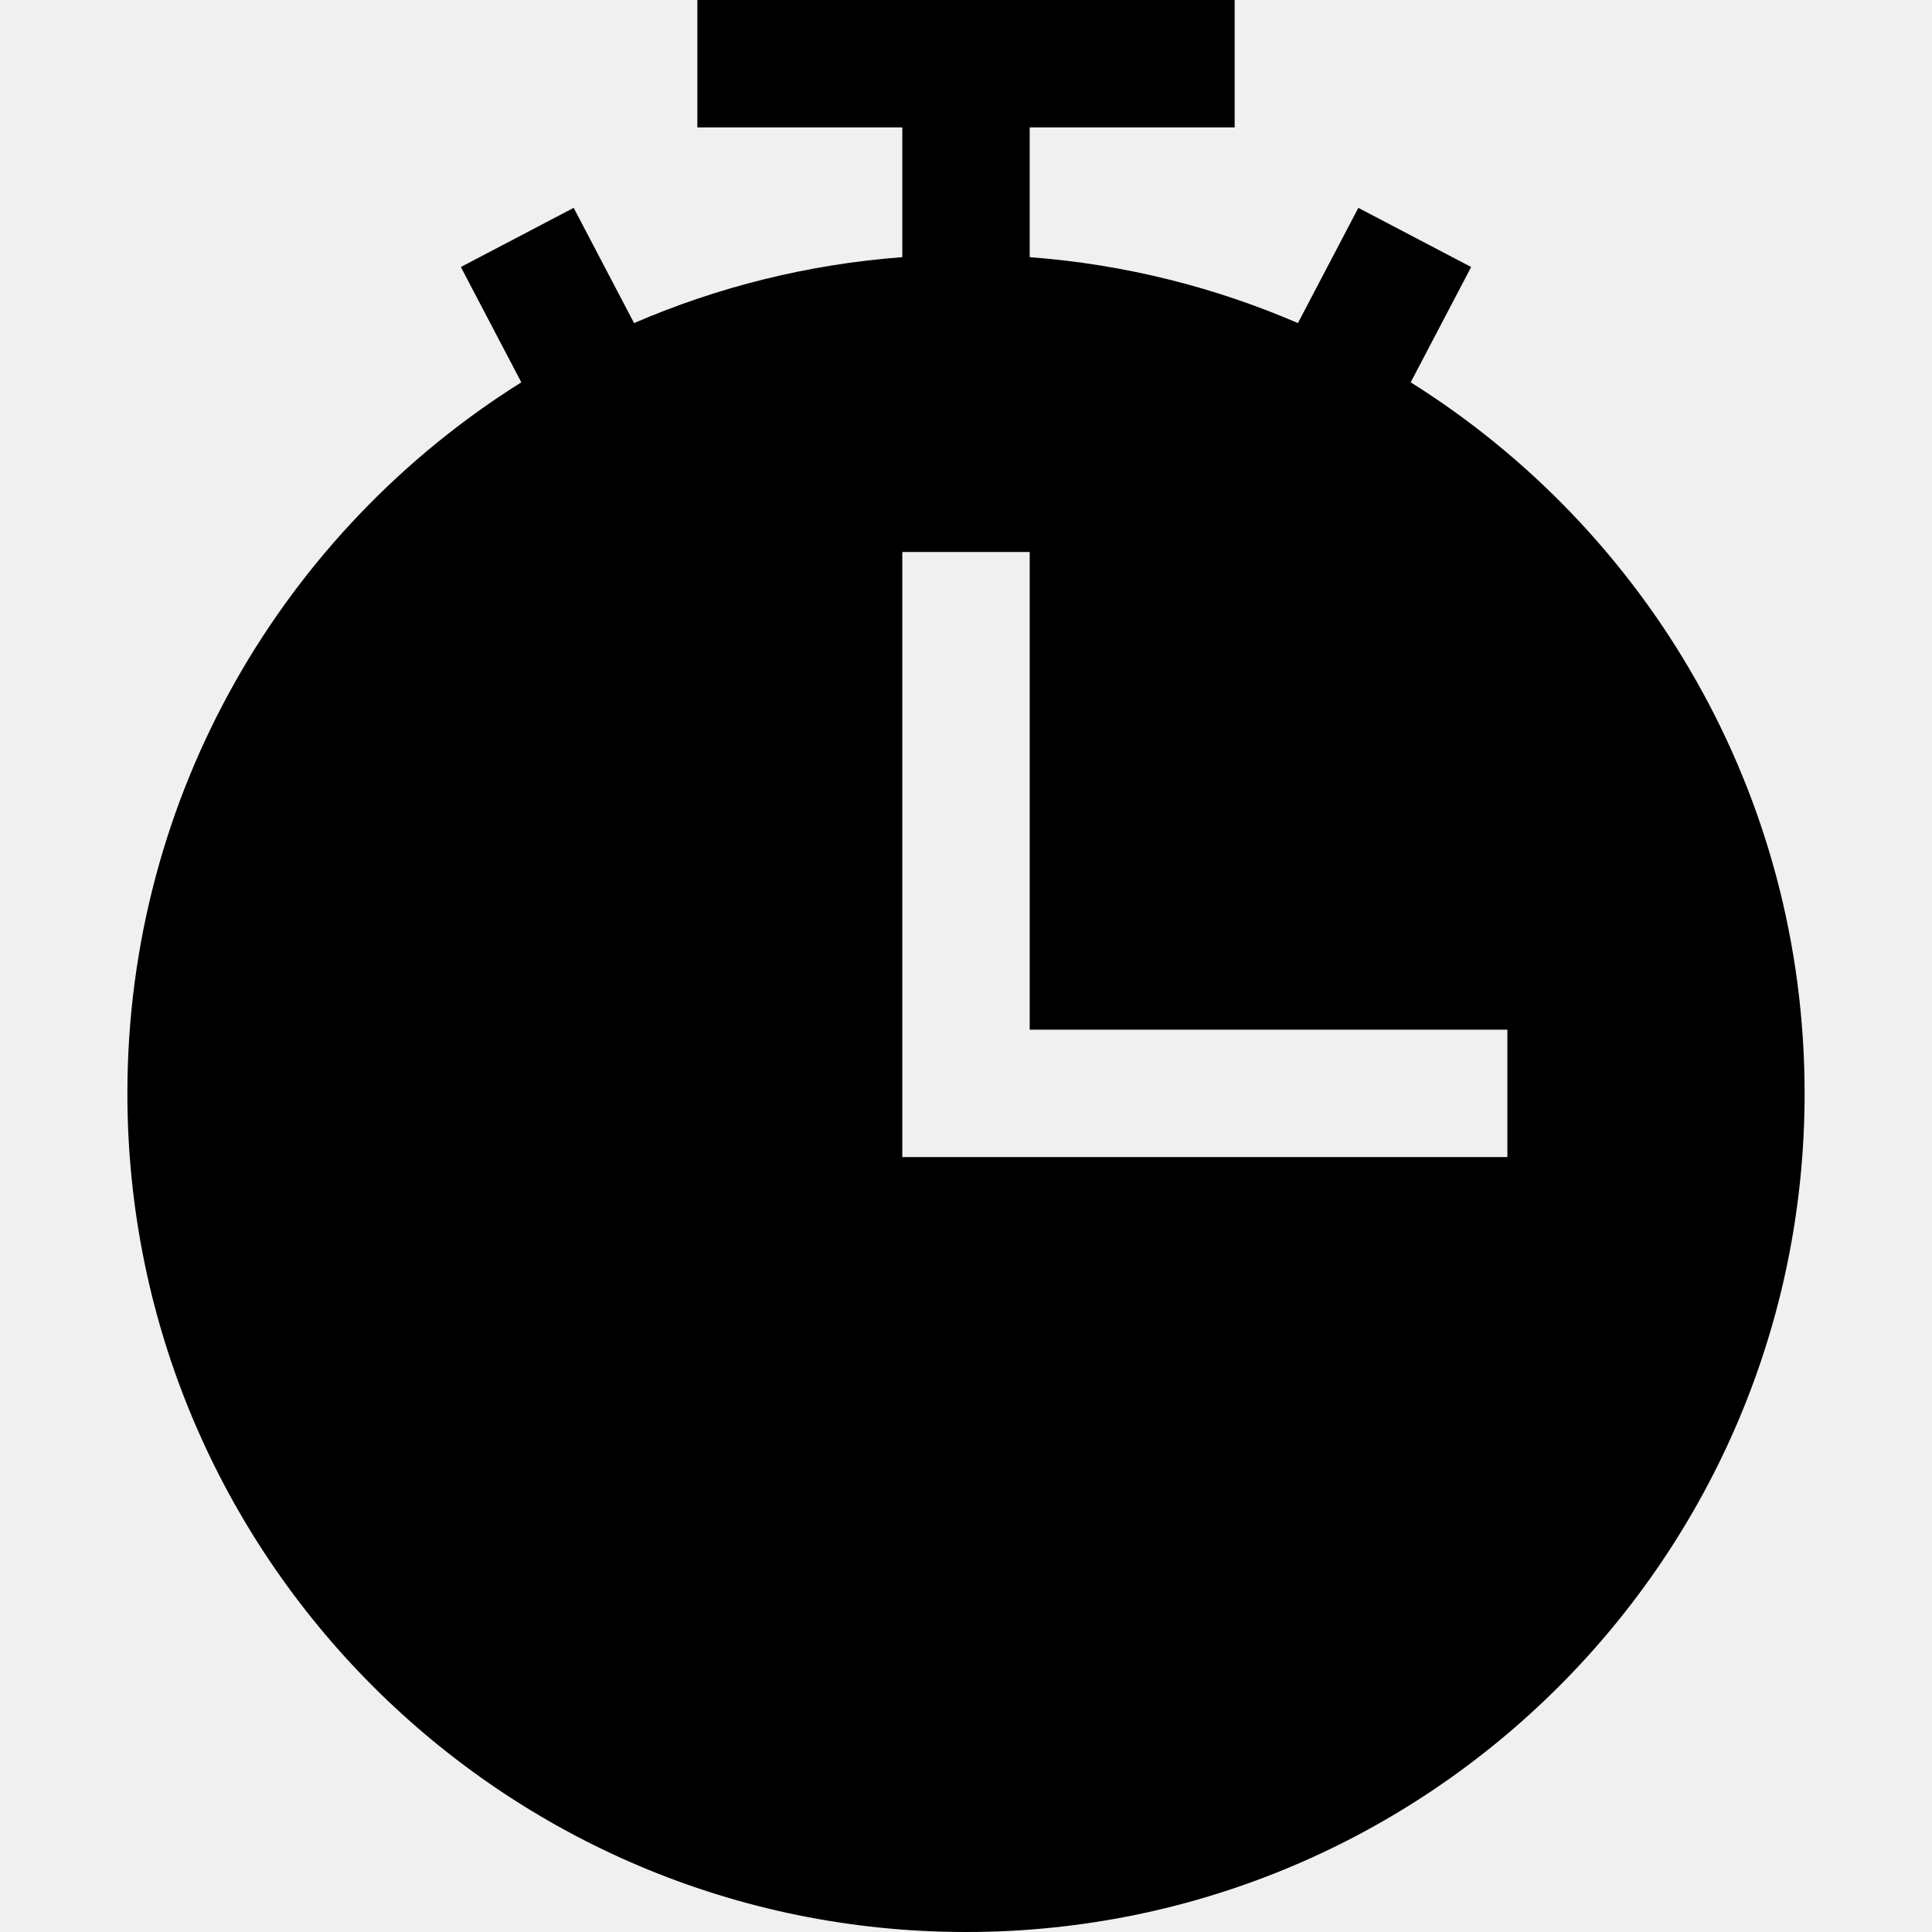
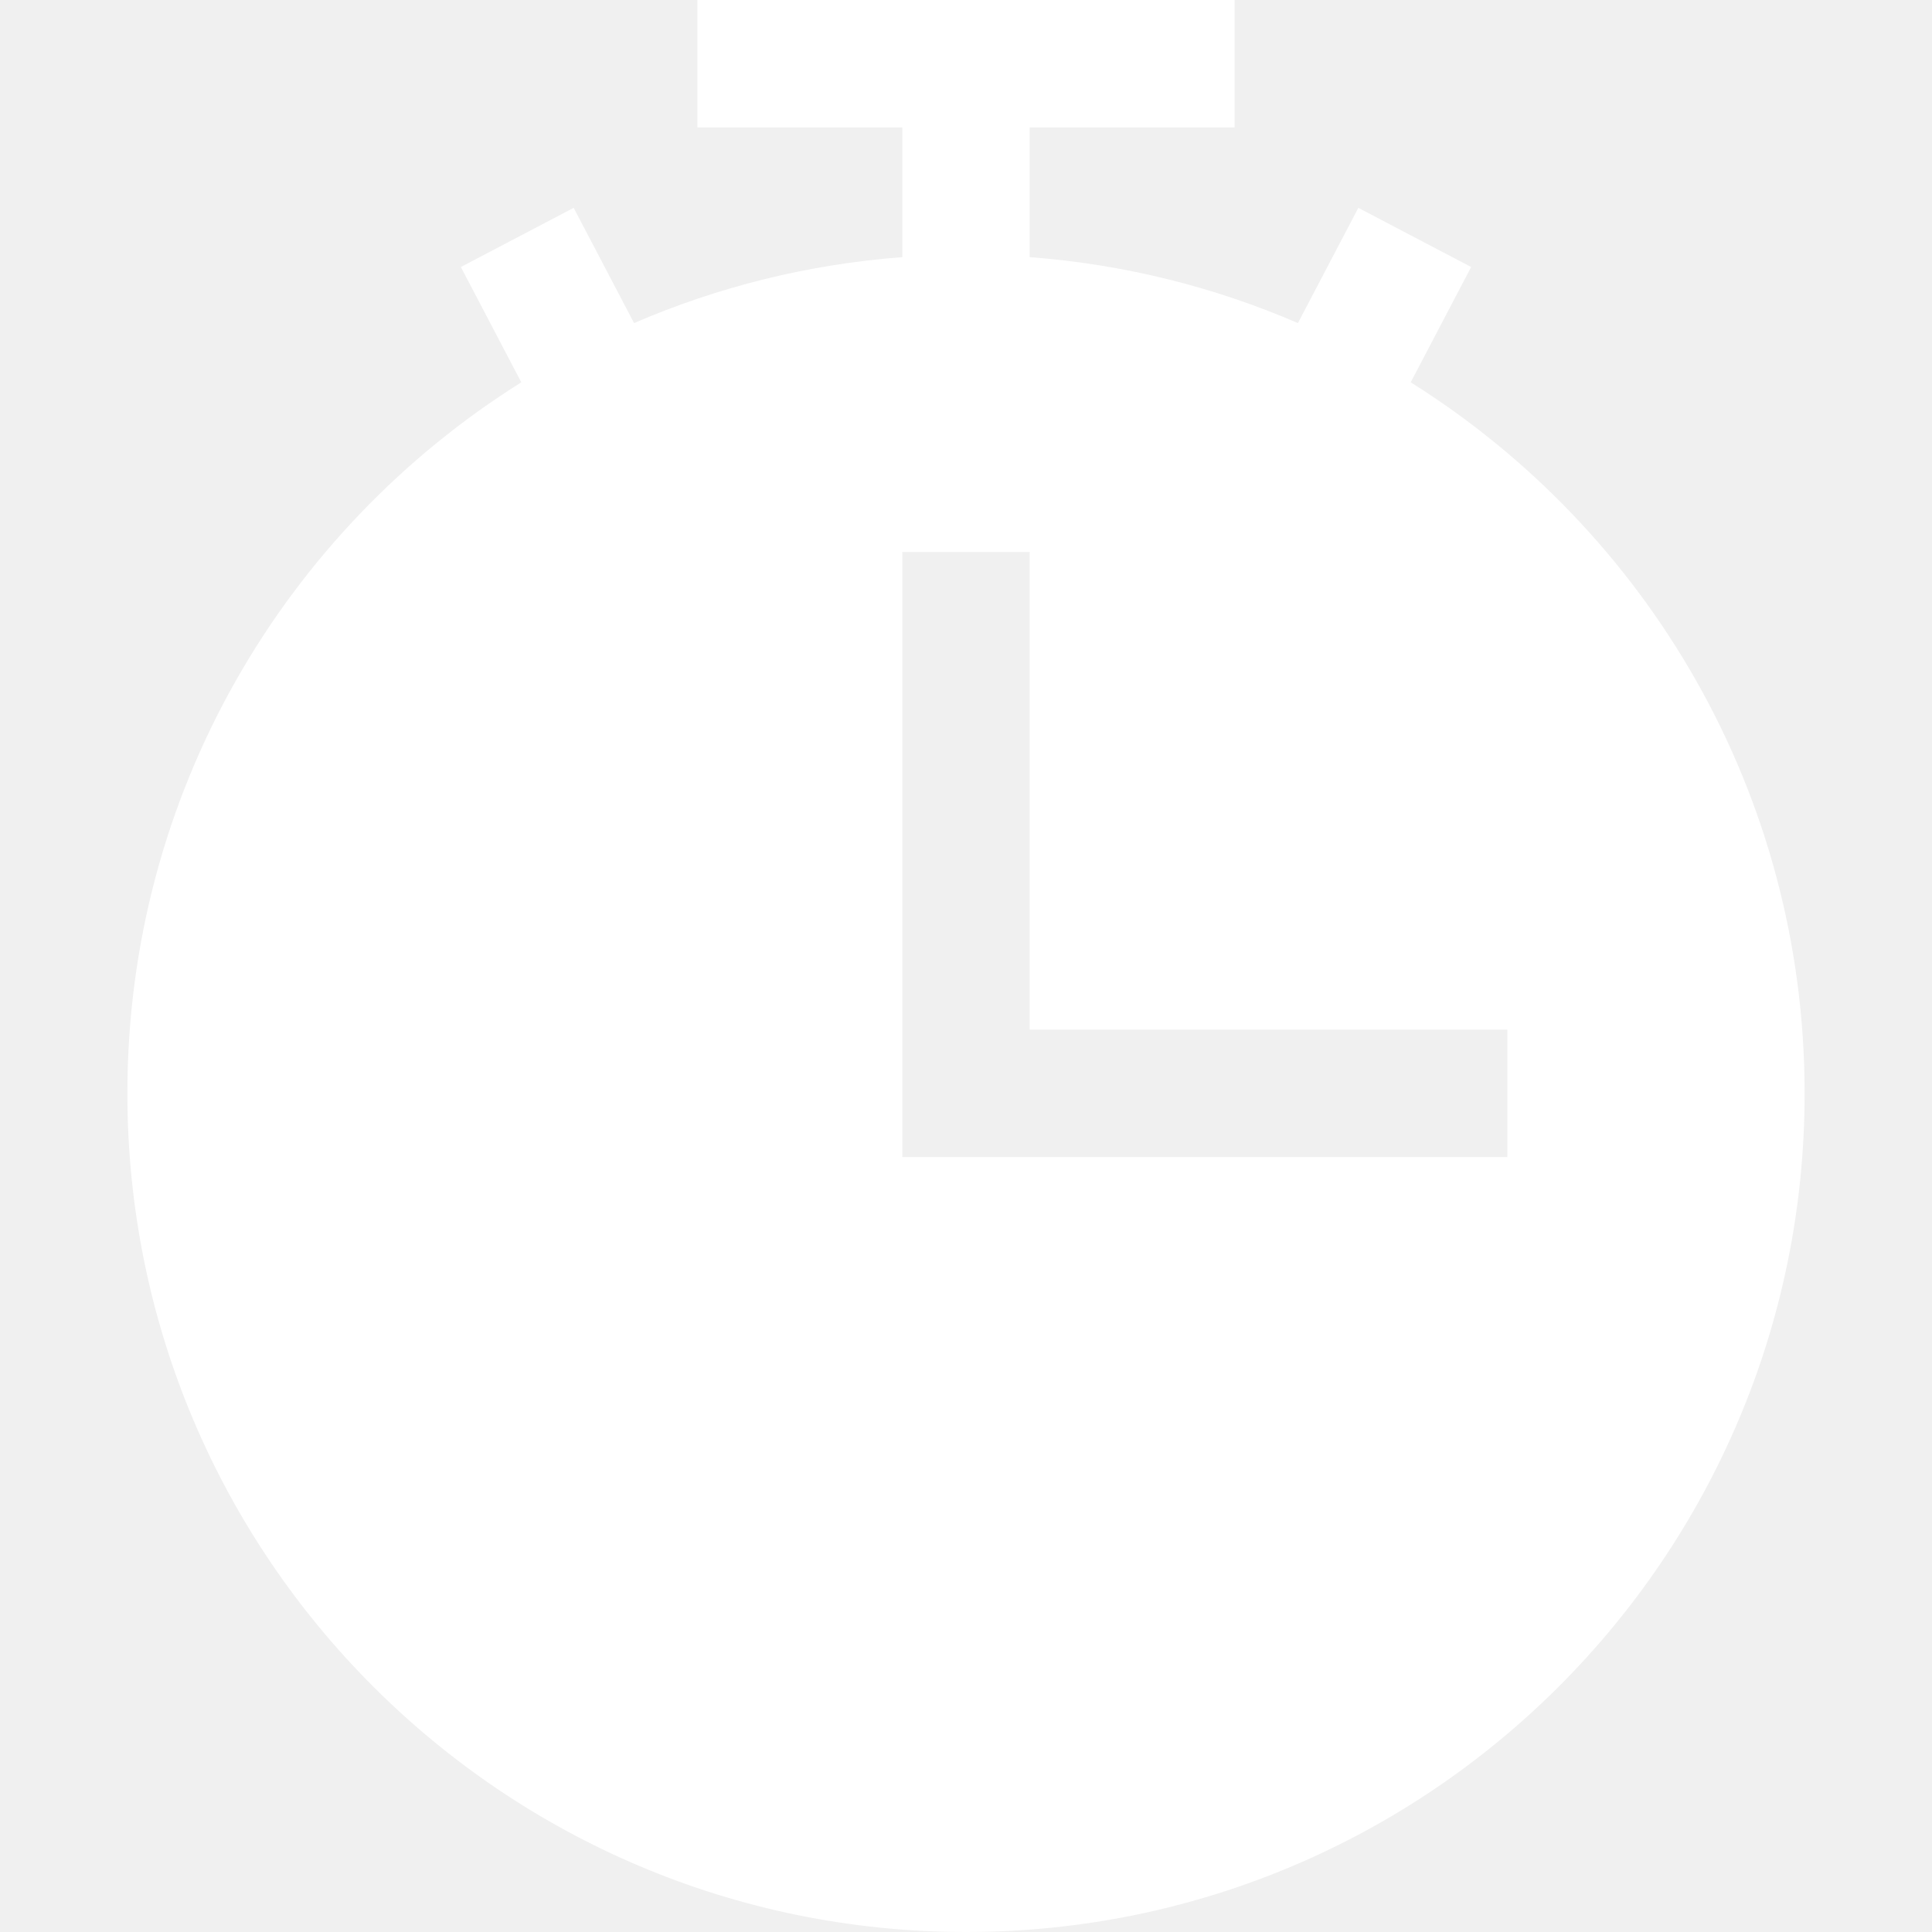
- <svg xmlns="http://www.w3.org/2000/svg" fill="#000000" height="800px" width="800px" version="1.1" id="Layer_1" viewBox="0 0 455 455" xml:space="preserve">
+ <svg xmlns="http://www.w3.org/2000/svg" fill="#ffffff" height="800px" width="800px" version="1.1" id="Layer_1" viewBox="0 0 455 455" xml:space="preserve">
  <path d="M332.229,90.04l14.238-27.159l-26.57-13.93L305.67,76.087c-19.618-8.465-40.875-13.849-63.17-15.523V30h48.269V0H164.231v30  H212.5v30.563c-22.295,1.674-43.553,7.059-63.171,15.523L135.103,48.95l-26.57,13.93l14.239,27.16  C67.055,124.958,30,186.897,30,257.5C30,366.576,118.424,455,227.5,455S425,366.576,425,257.5  C425,186.896,387.944,124.958,332.229,90.04z M355,272.5H212.5V130h30v112.5H355V272.5z" />
</svg>
